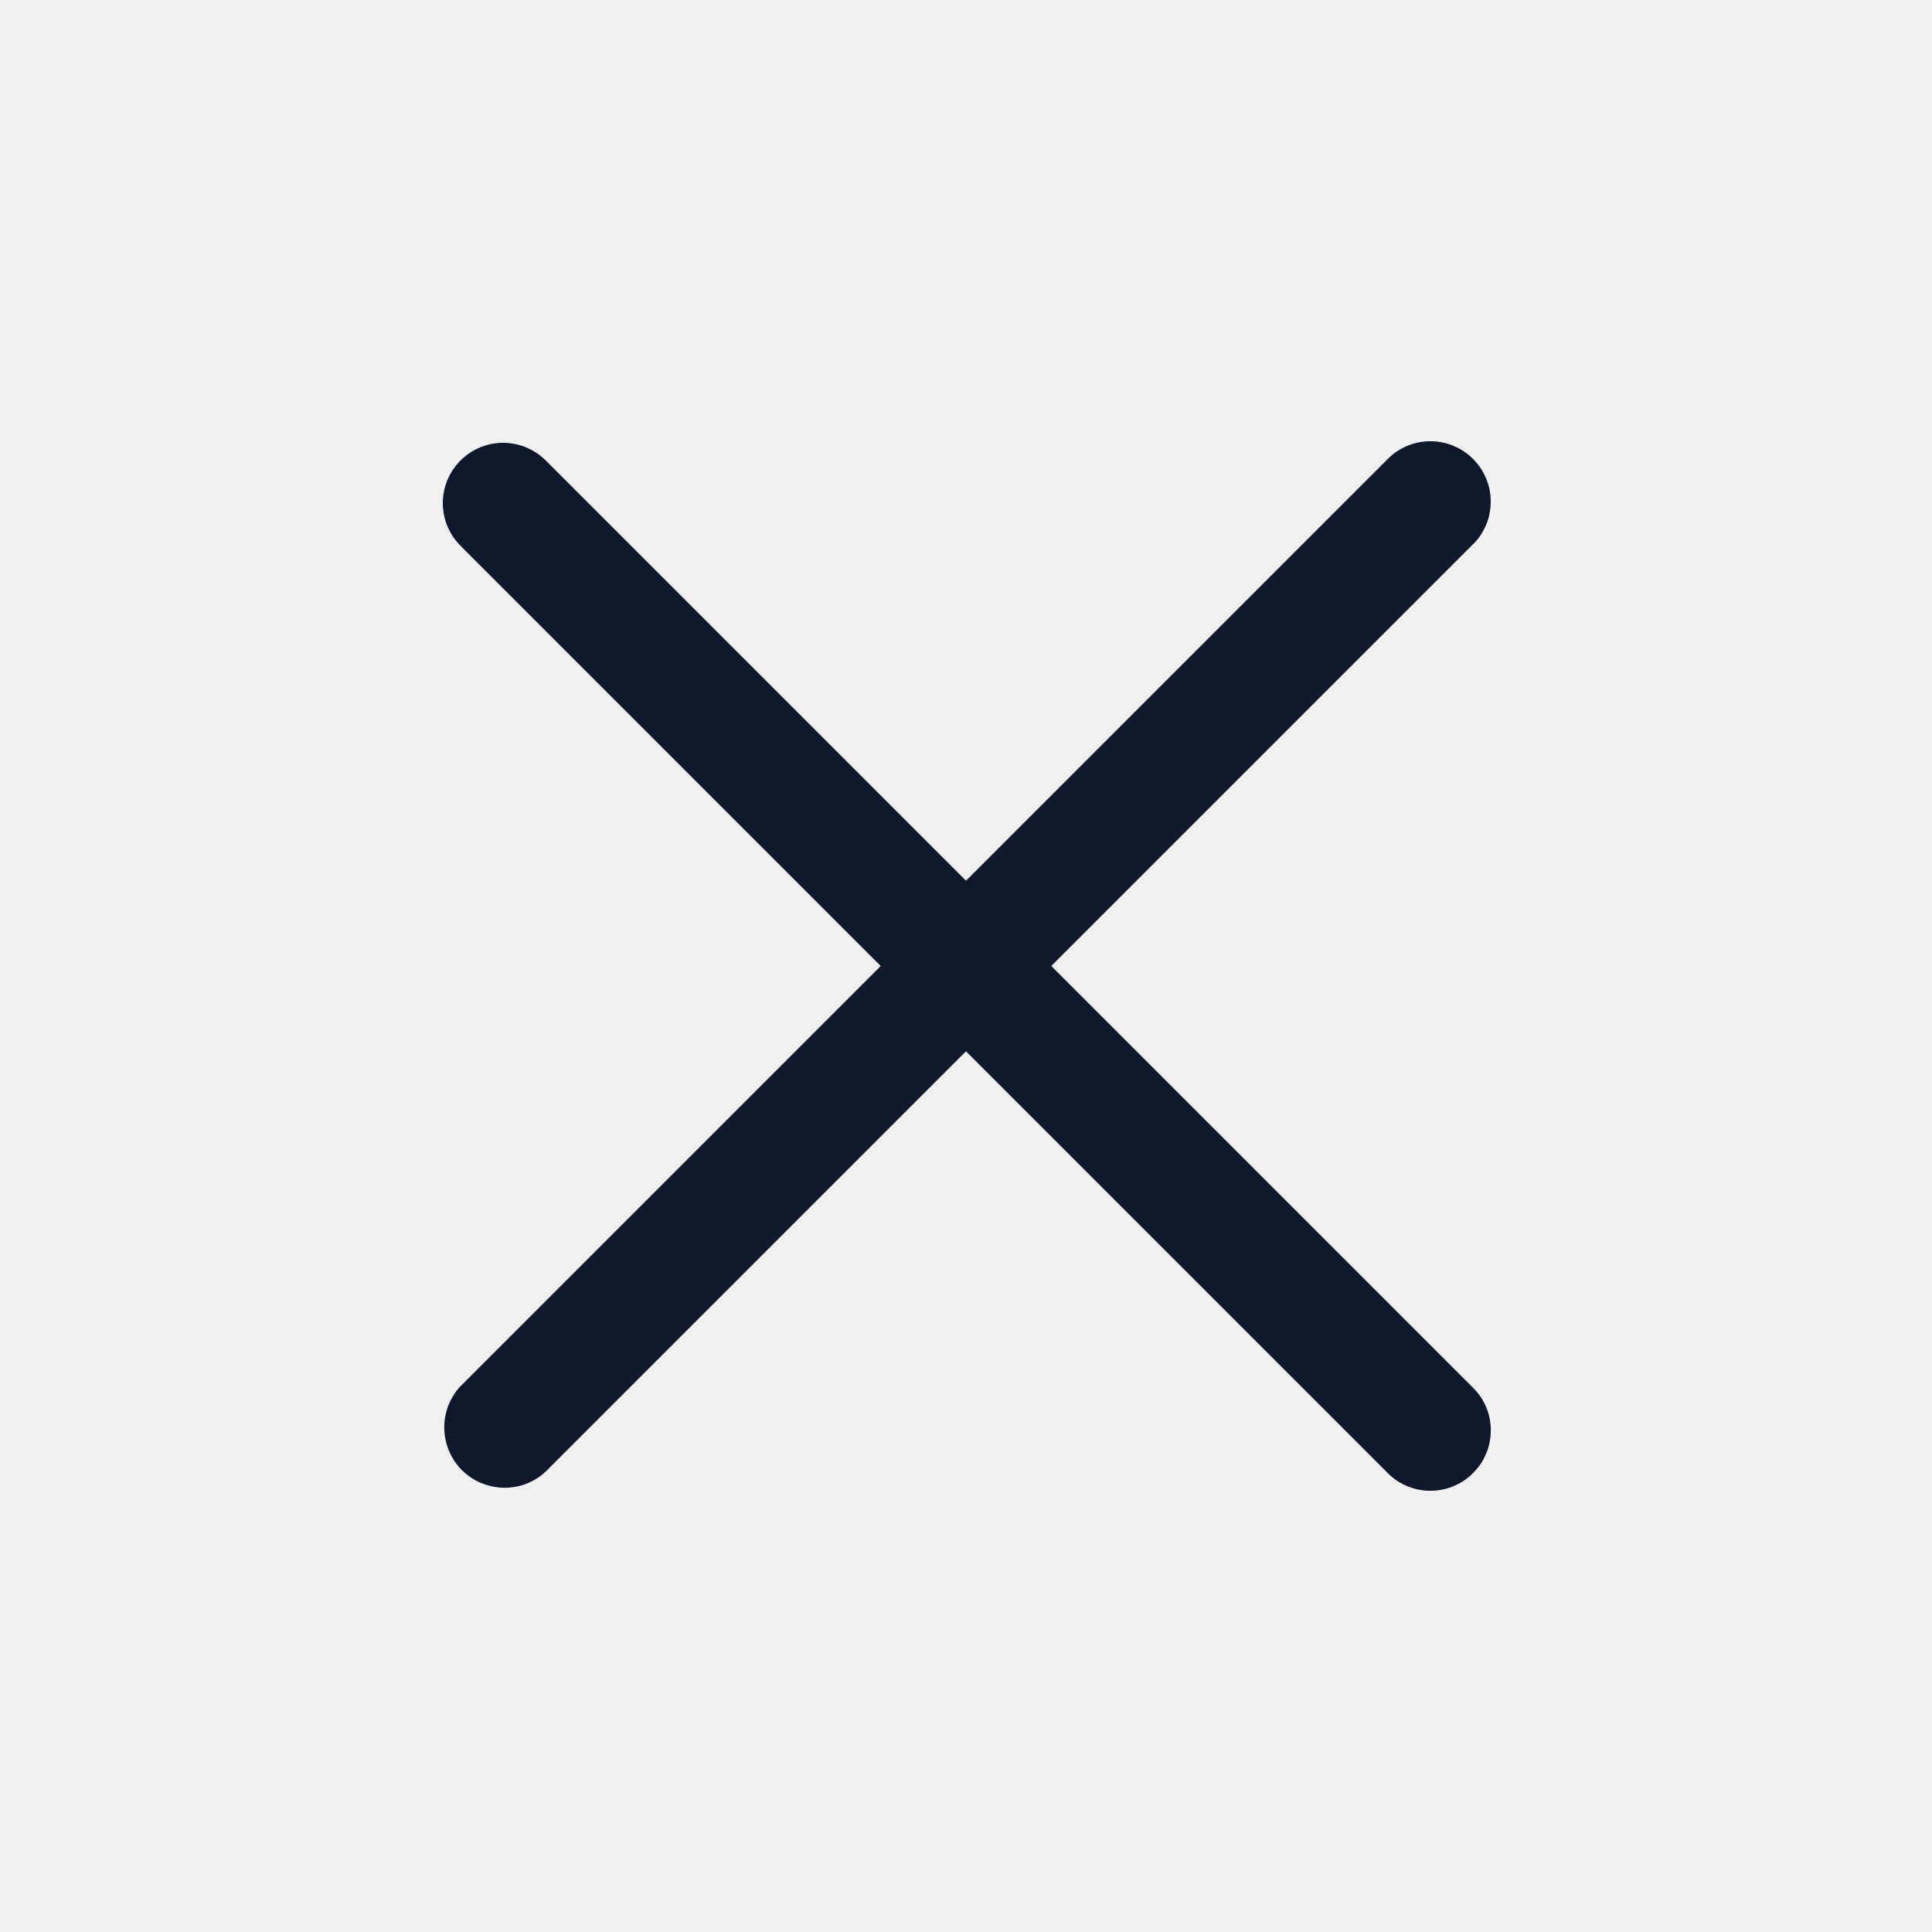
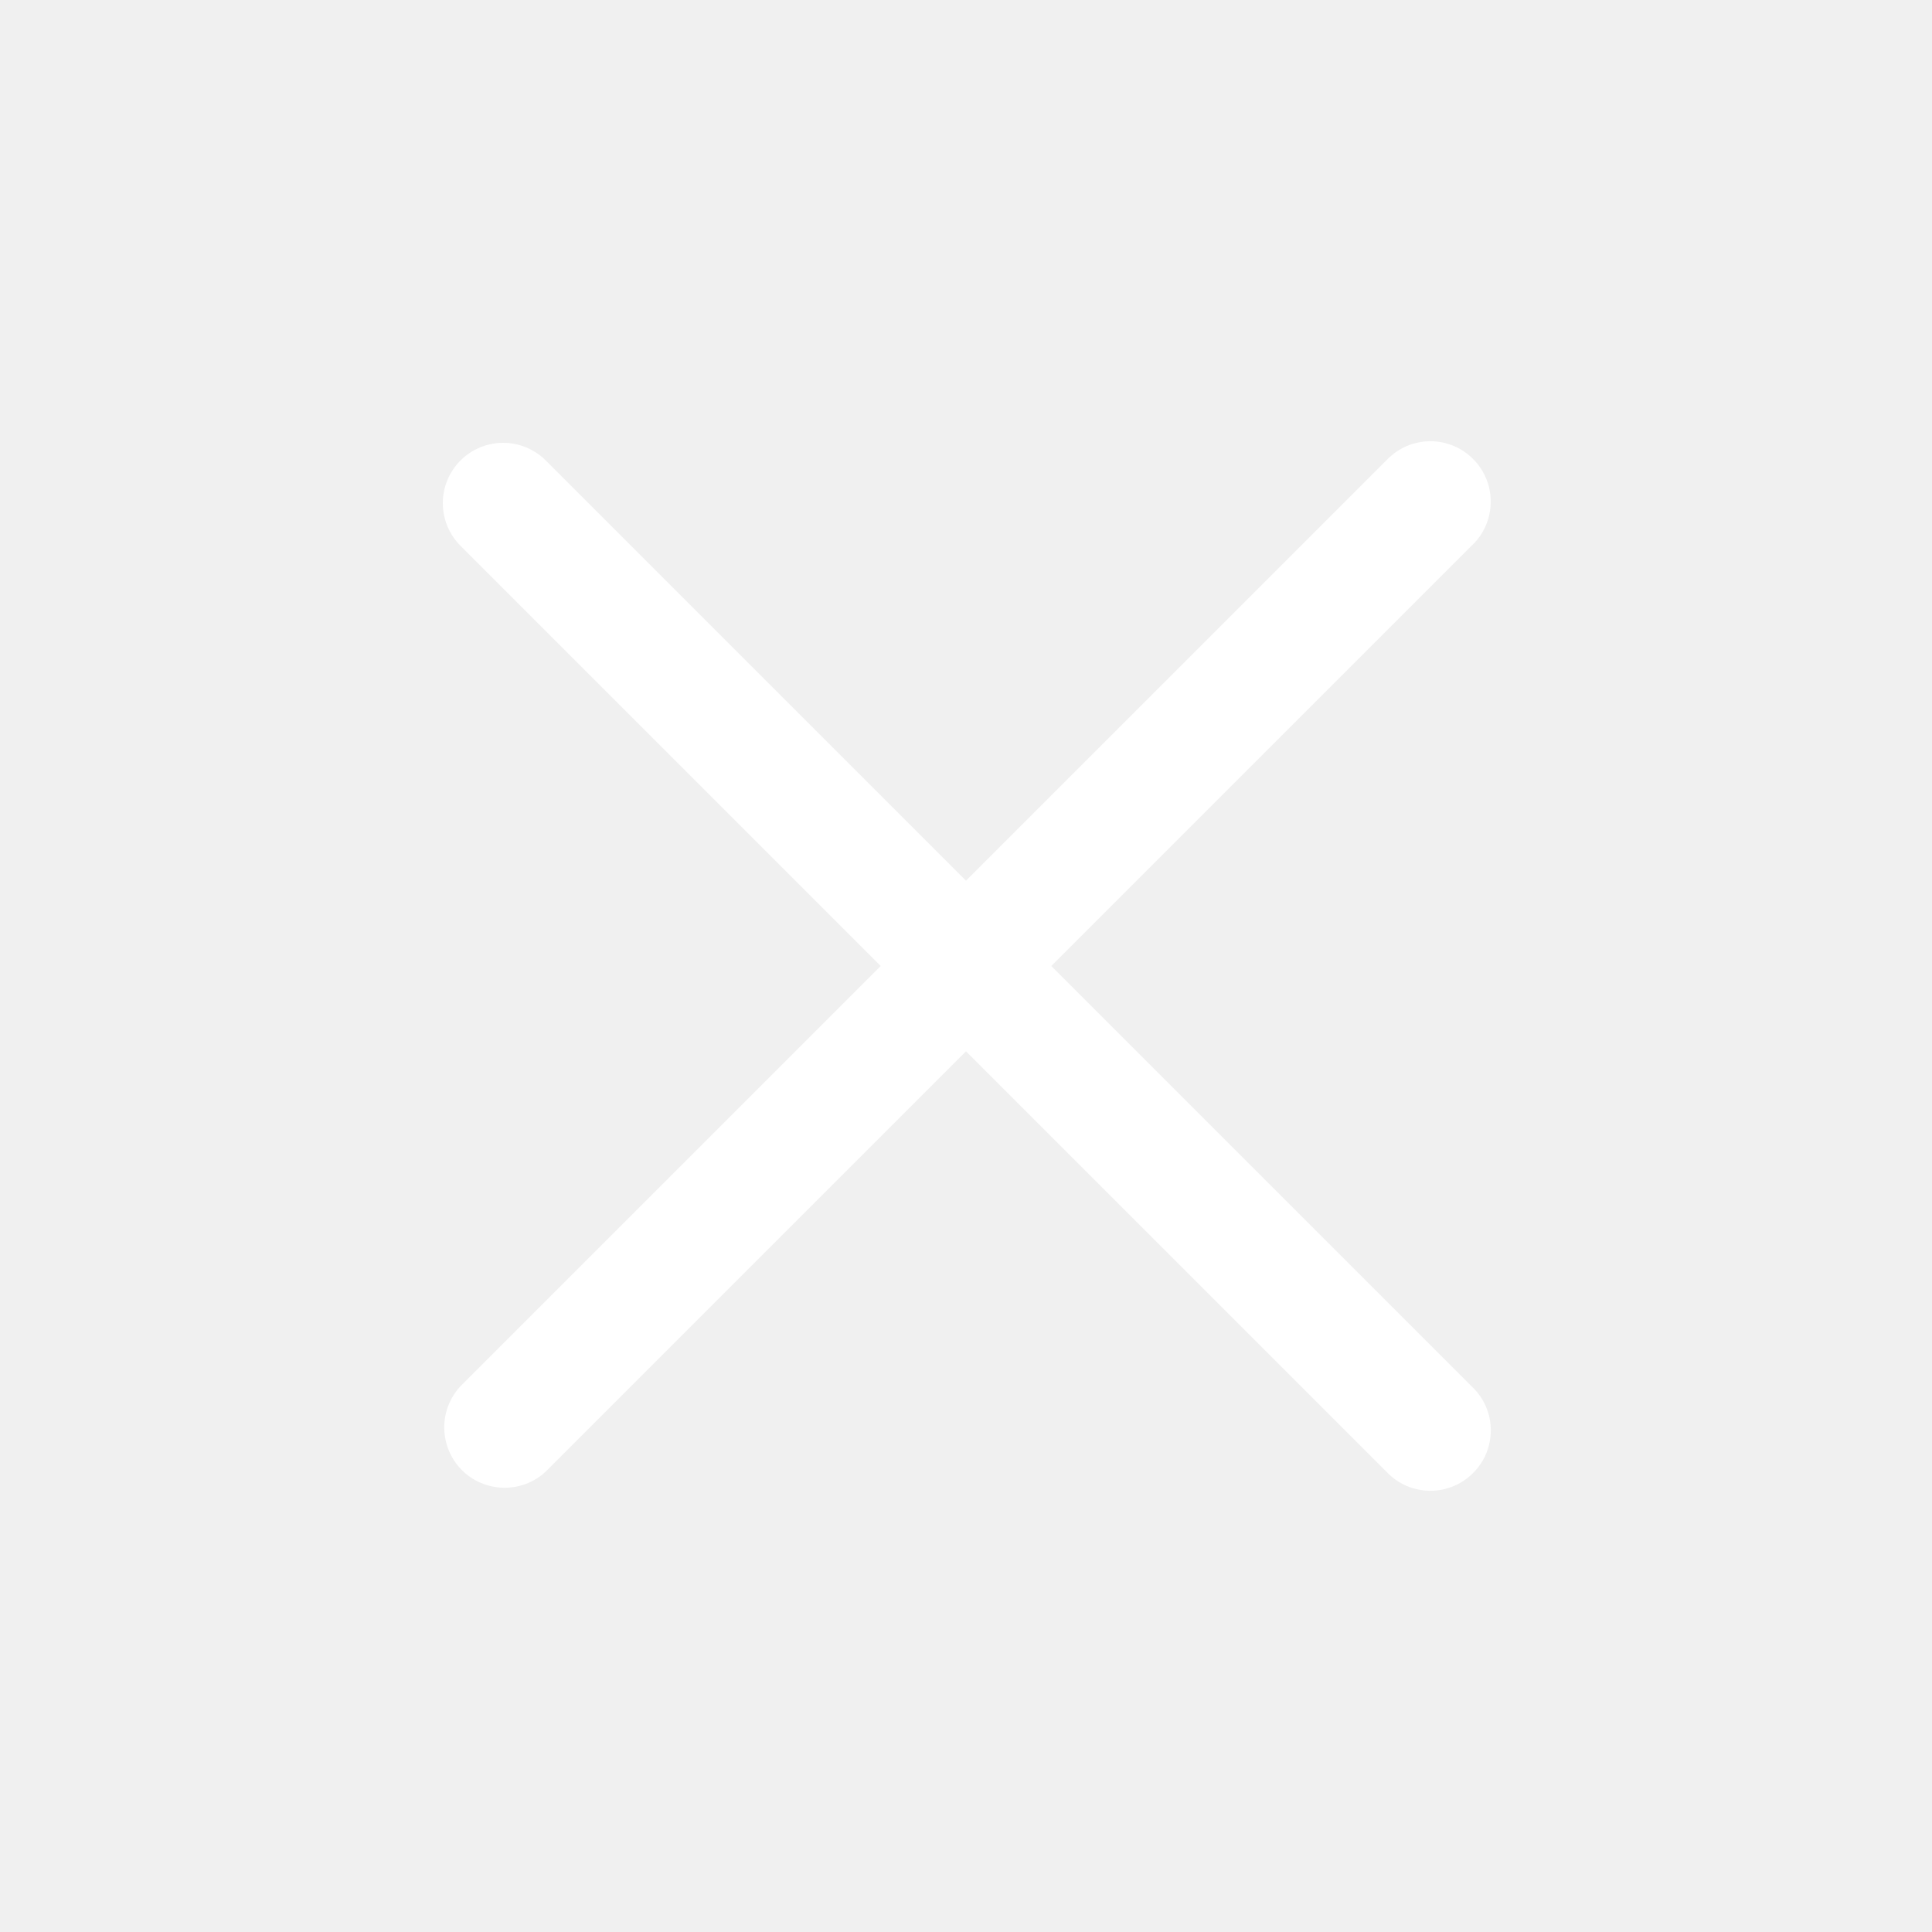
<svg xmlns="http://www.w3.org/2000/svg" width="20" height="20" viewBox="0 0 20 20" fill="none">
-   <path d="M4.767 4.767C4.884 4.65 5.043 4.584 5.208 4.584C5.374 4.584 5.533 4.65 5.65 4.767L10 9.117L14.35 4.767C14.427 4.685 14.524 4.624 14.631 4.593C14.739 4.561 14.853 4.559 14.962 4.587C15.071 4.615 15.17 4.671 15.249 4.751C15.329 4.83 15.385 4.93 15.413 5.038C15.44 5.147 15.438 5.261 15.407 5.369C15.375 5.477 15.316 5.574 15.233 5.65L10.883 10L15.233 14.35C15.316 14.427 15.376 14.524 15.408 14.631C15.439 14.739 15.441 14.853 15.413 14.962C15.386 15.071 15.329 15.17 15.249 15.249C15.17 15.329 15.071 15.385 14.962 15.413C14.853 15.441 14.739 15.439 14.631 15.407C14.524 15.376 14.427 15.316 14.35 15.233L10 10.883L5.65 15.233C5.532 15.344 5.375 15.404 5.213 15.401C5.051 15.398 4.896 15.333 4.782 15.219C4.667 15.104 4.602 14.949 4.599 14.787C4.596 14.625 4.656 14.469 4.767 14.35L9.117 10L4.767 5.65C4.65 5.533 4.584 5.374 4.584 5.208C4.584 5.043 4.65 4.884 4.767 4.767Z" fill="#0F172A" />
+   <path d="M4.767 4.767C4.884 4.65 5.043 4.584 5.208 4.584C5.374 4.584 5.533 4.65 5.65 4.767L10 9.117L14.35 4.767C14.427 4.685 14.524 4.624 14.631 4.593C14.739 4.561 14.853 4.559 14.962 4.587C15.071 4.615 15.17 4.671 15.249 4.751C15.329 4.83 15.385 4.93 15.413 5.038C15.44 5.147 15.438 5.261 15.407 5.369C15.375 5.477 15.316 5.574 15.233 5.65L10.883 10L15.233 14.35C15.316 14.427 15.376 14.524 15.408 14.631C15.439 14.739 15.441 14.853 15.413 14.962C15.386 15.071 15.329 15.17 15.249 15.249C15.17 15.329 15.071 15.385 14.962 15.413C14.853 15.441 14.739 15.439 14.631 15.407C14.524 15.376 14.427 15.316 14.35 15.233L10 10.883L5.65 15.233C5.532 15.344 5.375 15.404 5.213 15.401C5.051 15.398 4.896 15.333 4.782 15.219C4.667 15.104 4.602 14.949 4.599 14.787C4.596 14.625 4.656 14.469 4.767 14.35L9.117 10L4.767 5.65C4.65 5.533 4.584 5.374 4.584 5.208C4.584 5.043 4.65 4.884 4.767 4.767Z" fill="white" />
</svg>
